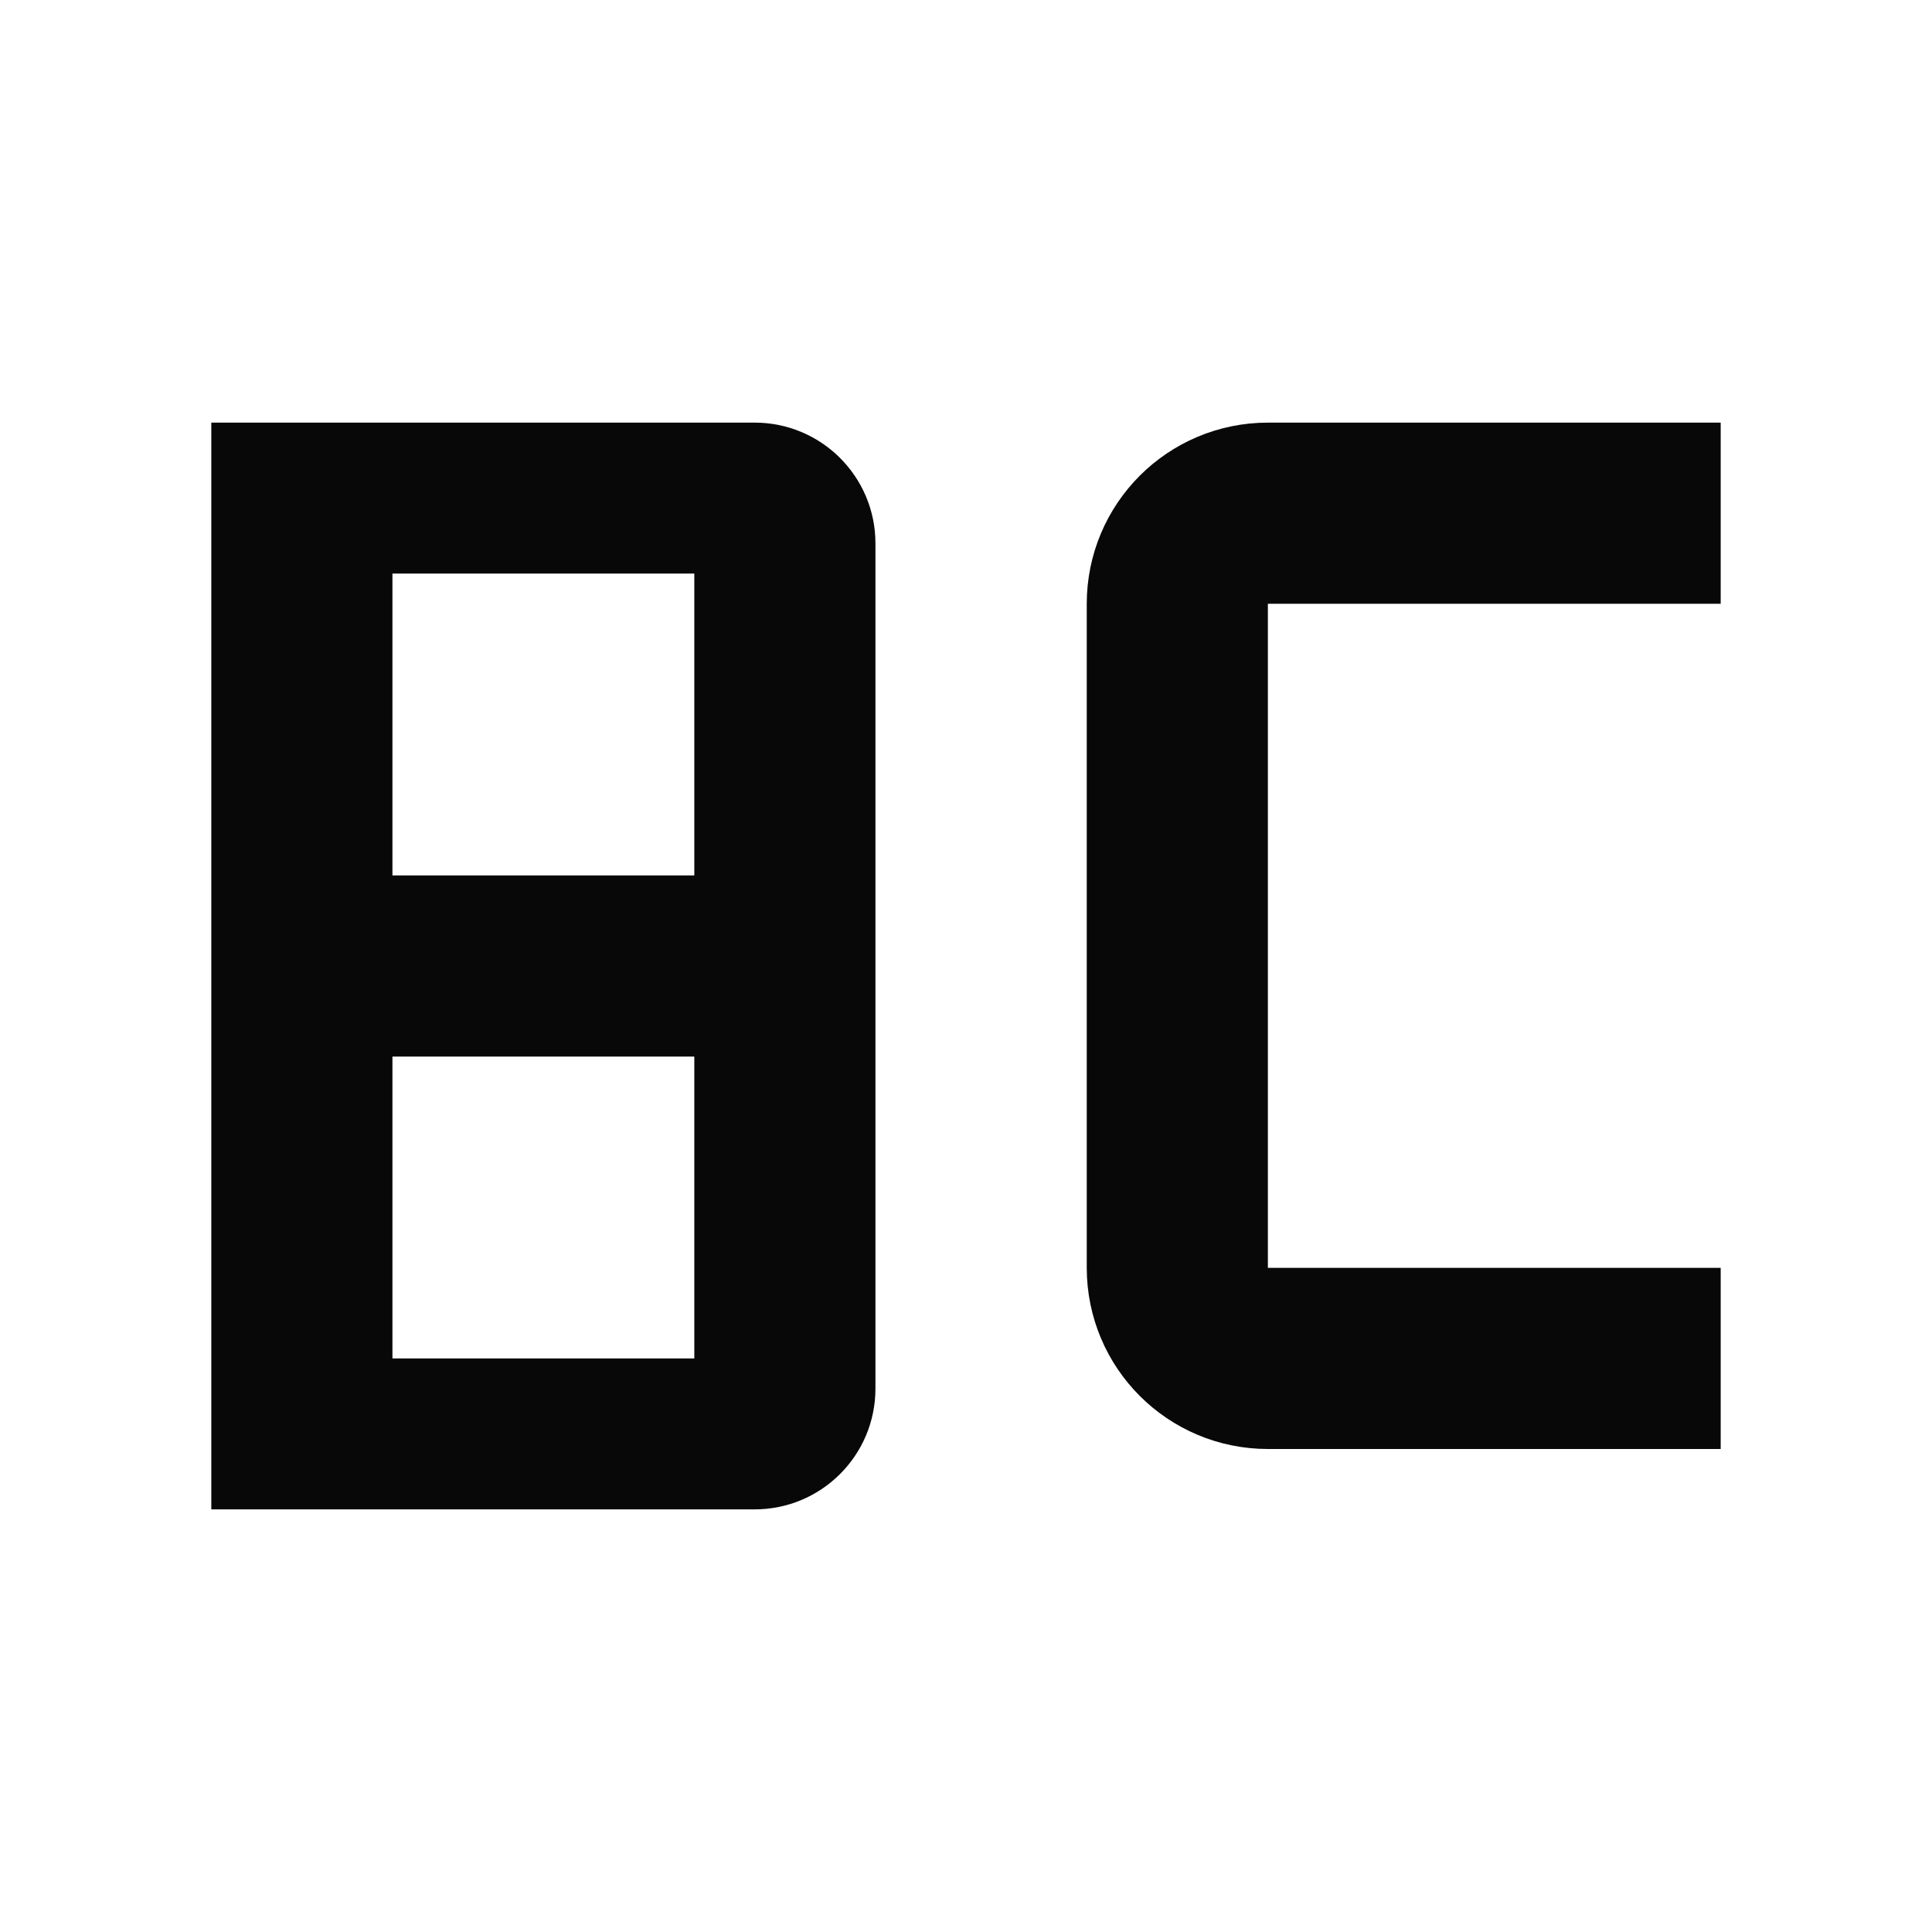
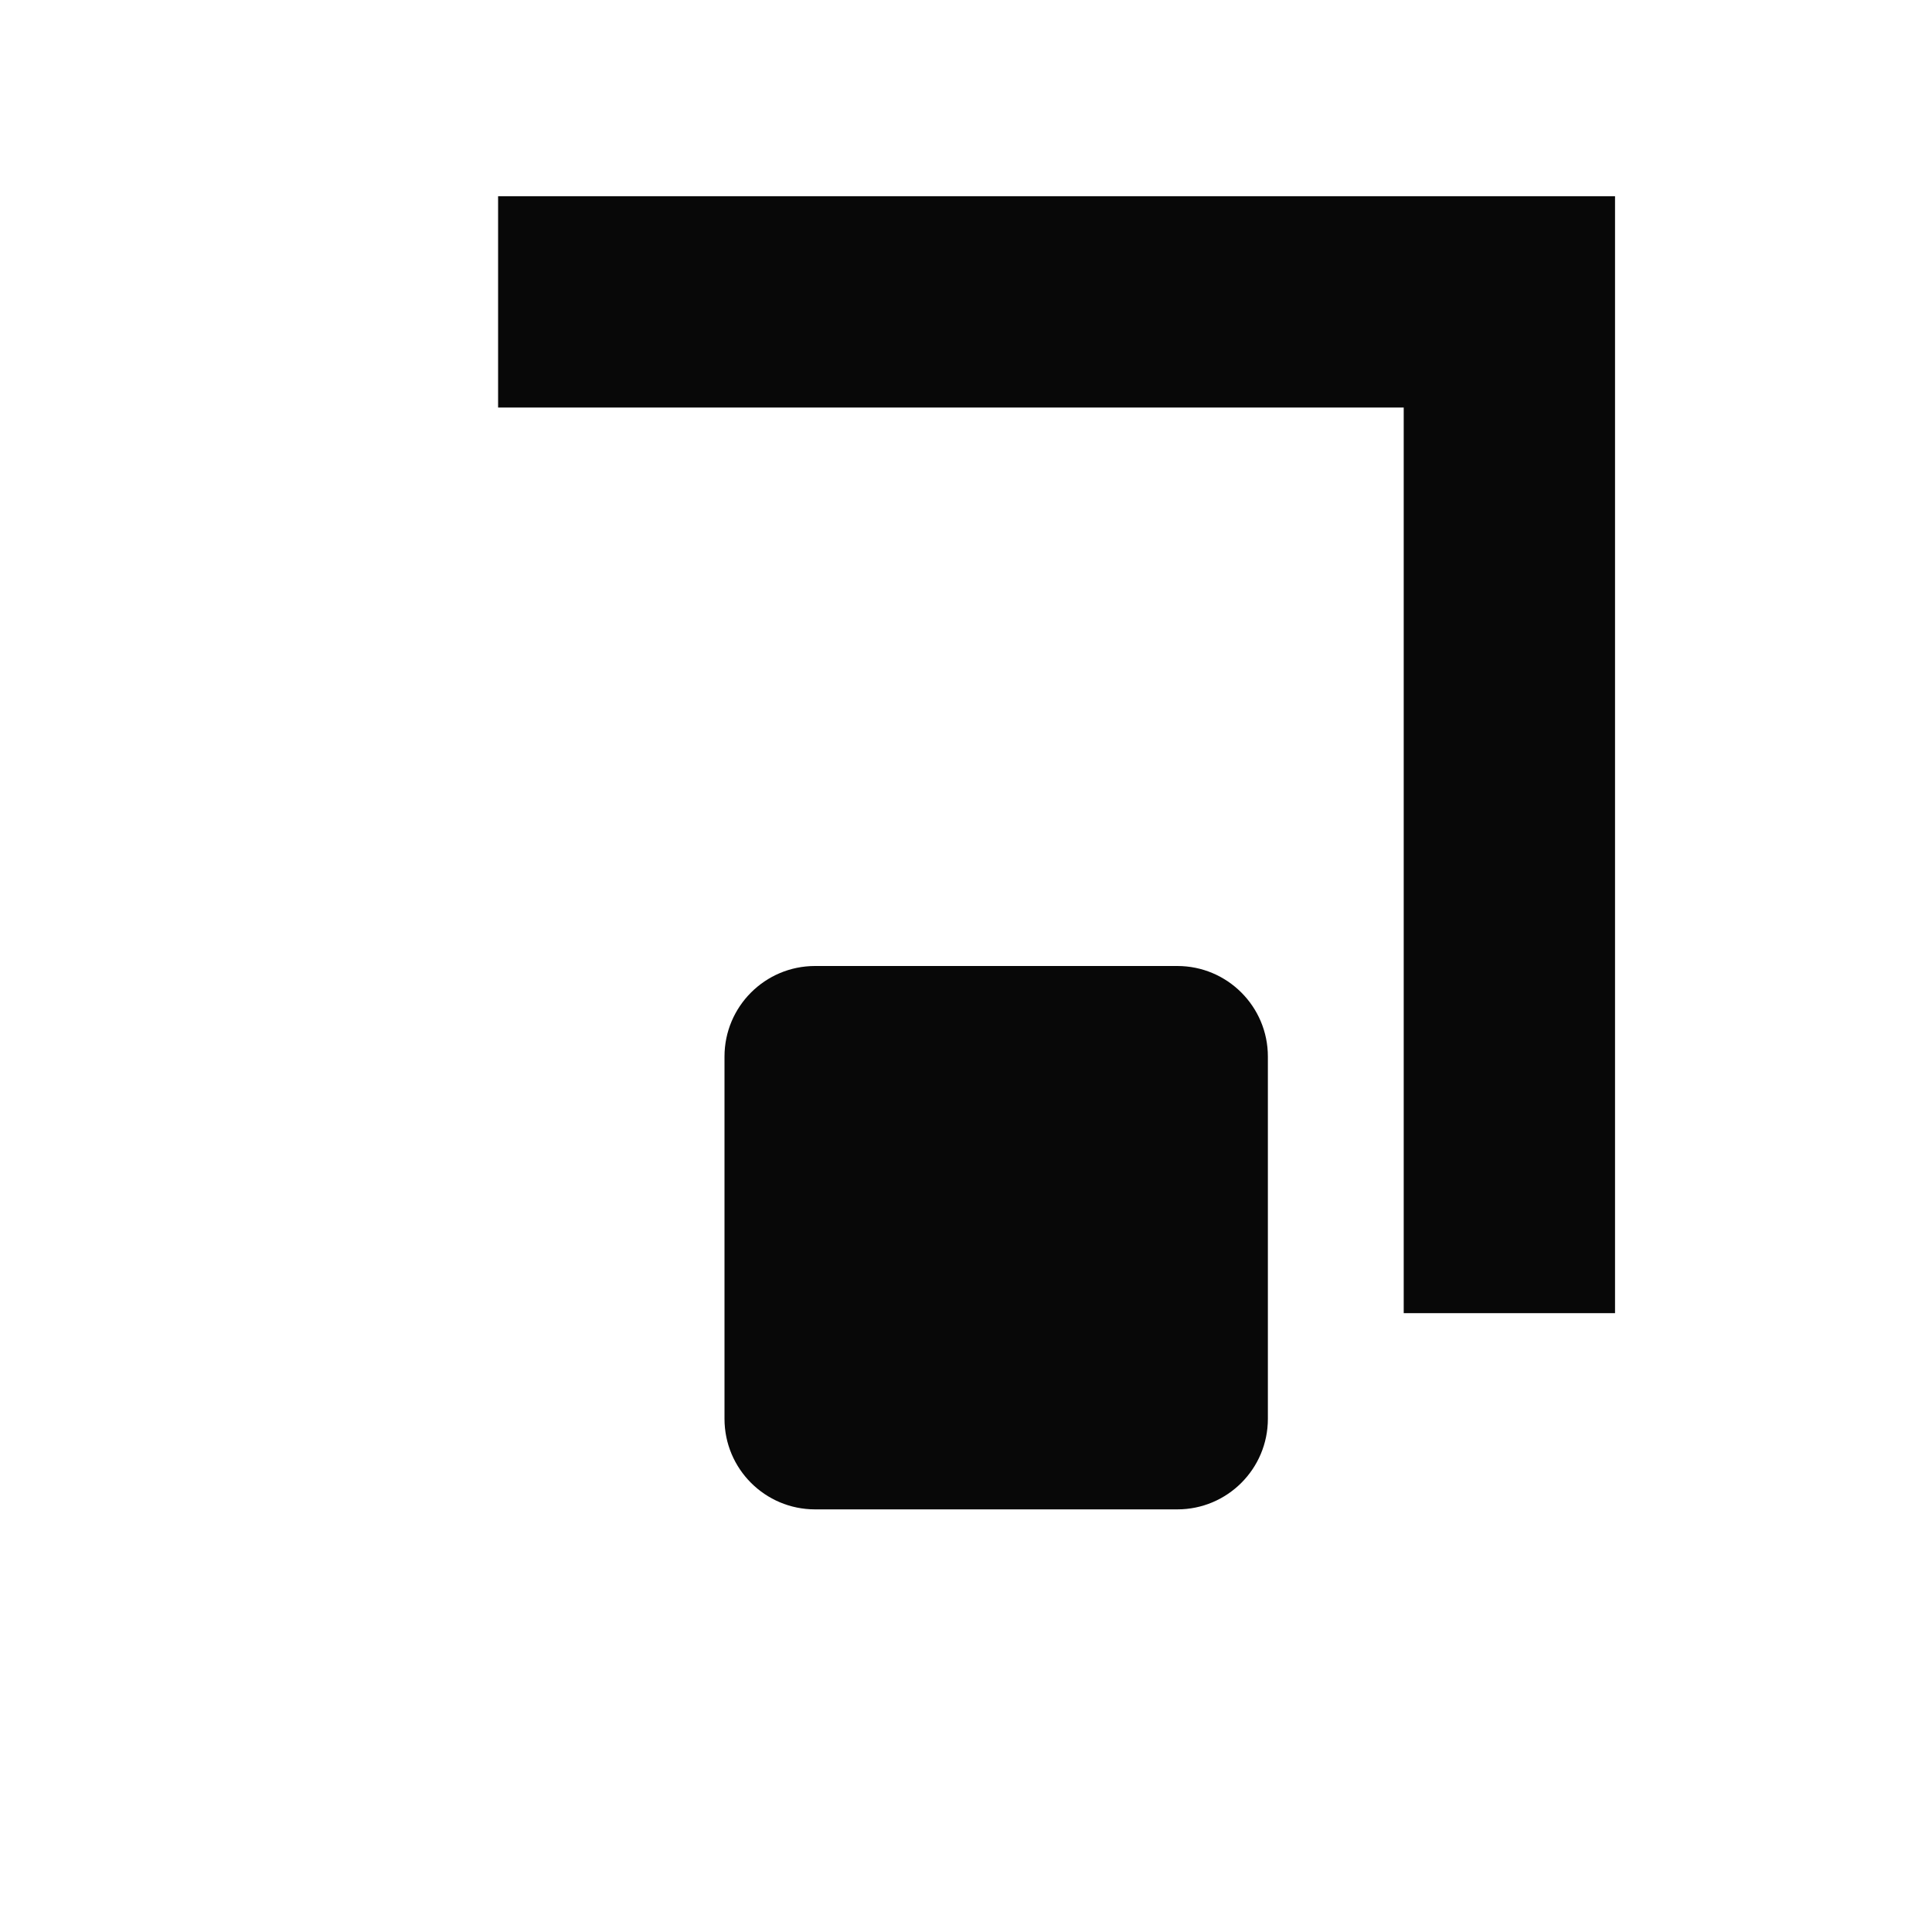
- <svg xmlns="http://www.w3.org/2000/svg" viewBox="0 0 64 64" width="64" height="64" role="img" aria-label="BloomCore Technologies monogram">
-   <path fill-rule="evenodd" fill="#080808" d="M7 14h18a4 4 0 0 1 4 4v28a4 4 0 0 1-4 4H7zM13 19h10v10H13zM13 35h10v10H13z" />
-   <path d="M57 17H42a3 3 0 0 0-3 3v22a3 3 0 0 0 3 3h15" fill="none" stroke="#080808" stroke-width="6" />
+ <svg xmlns="http://www.w3.org/2000/svg" viewBox="0 0 64 64" width="64" height="64" role="img" aria-label="BloomCore Technologies symbol">
+   <path d="M20 10h30v30" fill="none" stroke="#080808" stroke-width="7" stroke-linecap="square" />
+   <rect x="24" y="32" width="18" height="18" rx="3" fill="#080808" />
</svg>
